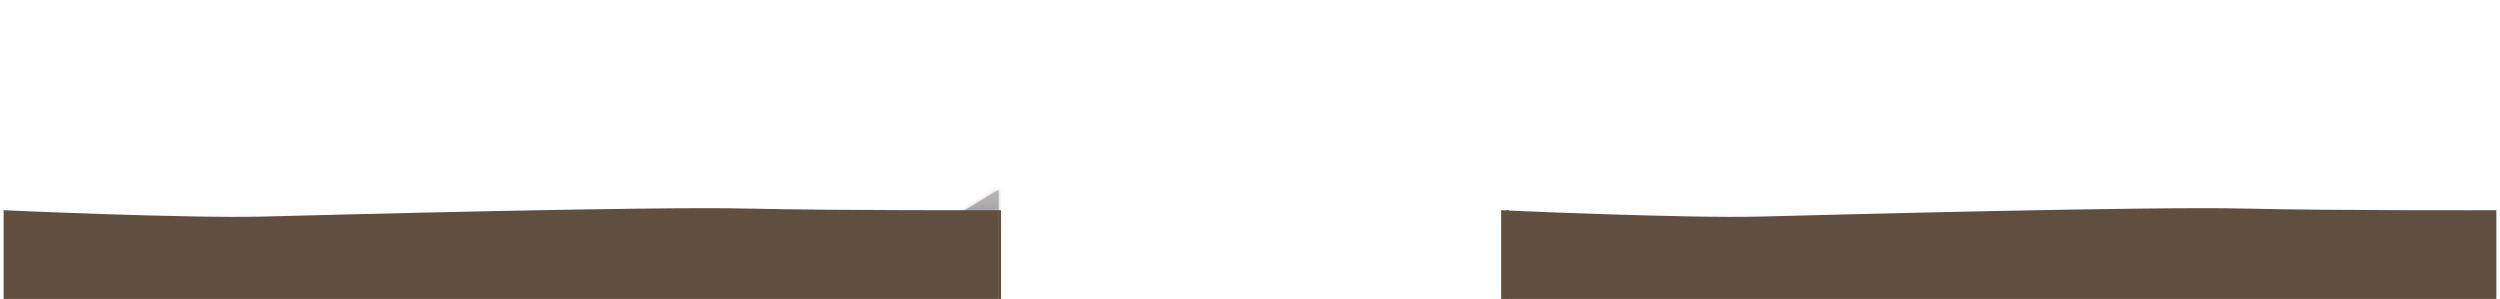
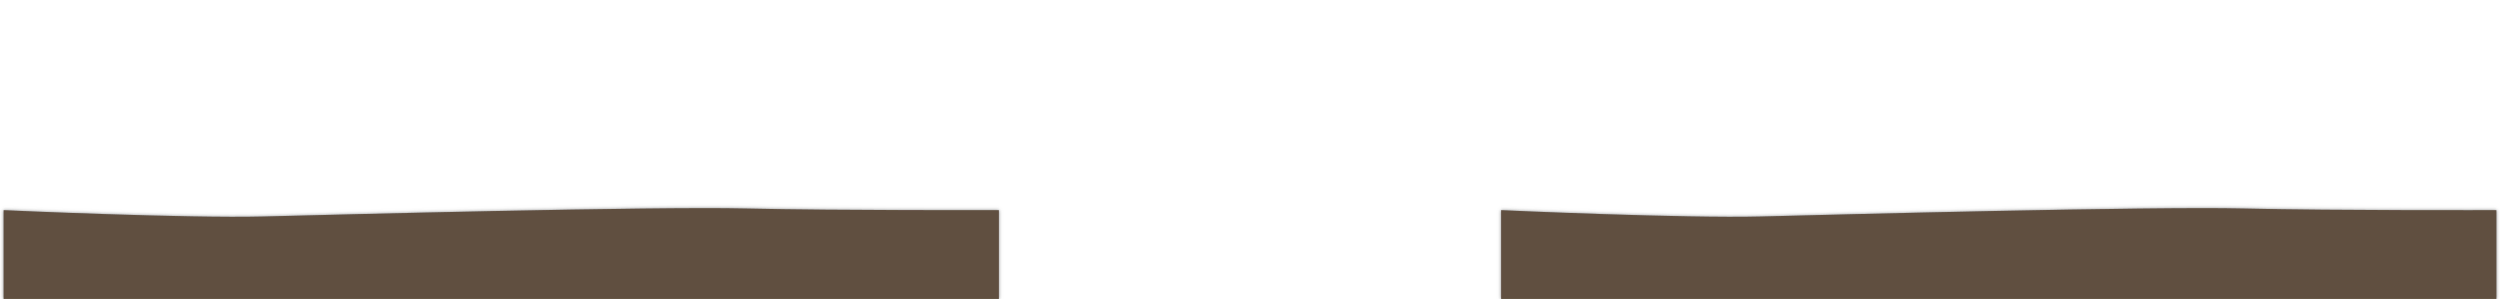
- <svg xmlns="http://www.w3.org/2000/svg" xmlns:xlink="http://www.w3.org/1999/xlink" version="1.1" id="Layer_1" x="0px" y="0px" width="5024px" height="600px" viewBox="0 0 5024 600" enable-background="new 0 0 5024 600" xml:space="preserve">
+ <svg xmlns="http://www.w3.org/2000/svg" version="1.1" id="Layer_1" x="0px" y="0px" width="5024px" height="600px" viewBox="0 0 5024 600" enable-background="new 0 0 5024 600" xml:space="preserve">
  <defs>
    <filter id="drop-shadow">
      <feGaussianBlur stdDeviation="4" in="SourceAlpha" />
      <feOffset dx="0" dy="0" result="offsetblur" />
-       <feFlood flood-color="#ADADAD" />
+       <feFlood flood-color="#727272" />
      <feComposite operator="in" in2="offsetblur" />
      <feMerge>
        <feMergeNode />
        <feMergeNode in="SourceGraphic" />
      </feMerge>
    </filter>
-     <rect id="SVGID_1_" x="1748.5" y="269" width="258.1" height="194" />
  </defs>
  <g filter="url(#drop-shadow)">
-     <g>
-       <clipPath id="SVGID_2_">
-         <use xlink:href="#SVGID_1_" overflow="visible" />
-       </clipPath>
-       <g id="left_mountain" clip-path="url(#SVGID_2_)">
-         <linearGradient id="SVGID_3_" gradientUnits="userSpaceOnUse" x1="1985.2" y1="265.9" x2="1985.2" y2="119.5" gradientTransform="matrix(1 0 0 -1 116 595)">
-           <stop offset="0" style="stop-color:#CBCACA" />
-           <stop offset="1" style="stop-color:#959393" />
-         </linearGradient>
-         <polyline fill="url(#SVGID_3_)" points="2350.6,449.7 2093.1,329.1 1851.8,475.5" />
+     <g id="extendo">
+       <g id="ground_extension">
+         <g id="right_extension">
+           <path fill="#604F3F" d="M3016.7 422.4c3.9 0.4 372.6 16.7 521.1 12.8c148.3-3.8 782.4-20.5 971.1-16.1 c188.8 4.4 507.8 3.3 507.8 3.3v178.4h-2000L3016.7 422.4L3016.7 422.4z" />
+         </g>
+         <g id="left_extension">
+           <path fill="#604F3F" d="M7.3 422.4c3.9 0.4 372.7 16.7 521.1 12.8c148.3-3.8 782.4-20.5 971.2-16.1 c188.7 4.3 507.7 3.2 507.7 3.3v178.4H7.3V422.4z" />
+         </g>
      </g>
    </g>
  </g>
-   <g id="extendo">
-     <g id="ground_extension">
-       <g id="right_extension">
-         <path fill="#604F3F" d="M3016.7 422.4c3.9 0.4 372.6 16.7 521.1 12.8c148.3-3.8 782.4-20.5 971.1-16.1 c188.8 4.4 507.8 3.3 507.8 3.3v178.4h-2000L3016.7 422.4L3016.7 422.4z" />
-       </g>
-       <g id="left_extension">
-         <path fill="#604F3F" d="M7.3 422.4c3.9 0.4 372.7 16.7 521.1 12.8c148.3-3.8 782.4-20.5 971.2-16.1 c188.7 4.3 507.7 3.2 507.7 3.3v178.4H7.3V422.4z" />
-       </g>
-     </g>
-     <g id="block">
-       <rect id="left_block" x="2006.6" y="422.5" fill="#604F3F" width="5" height="178.4" />
-       <rect id="right_block" x="3027" y="422.5" fill="#604F3F" width="5" height="178.4" />
-     </g>
-   </g>
</svg>
